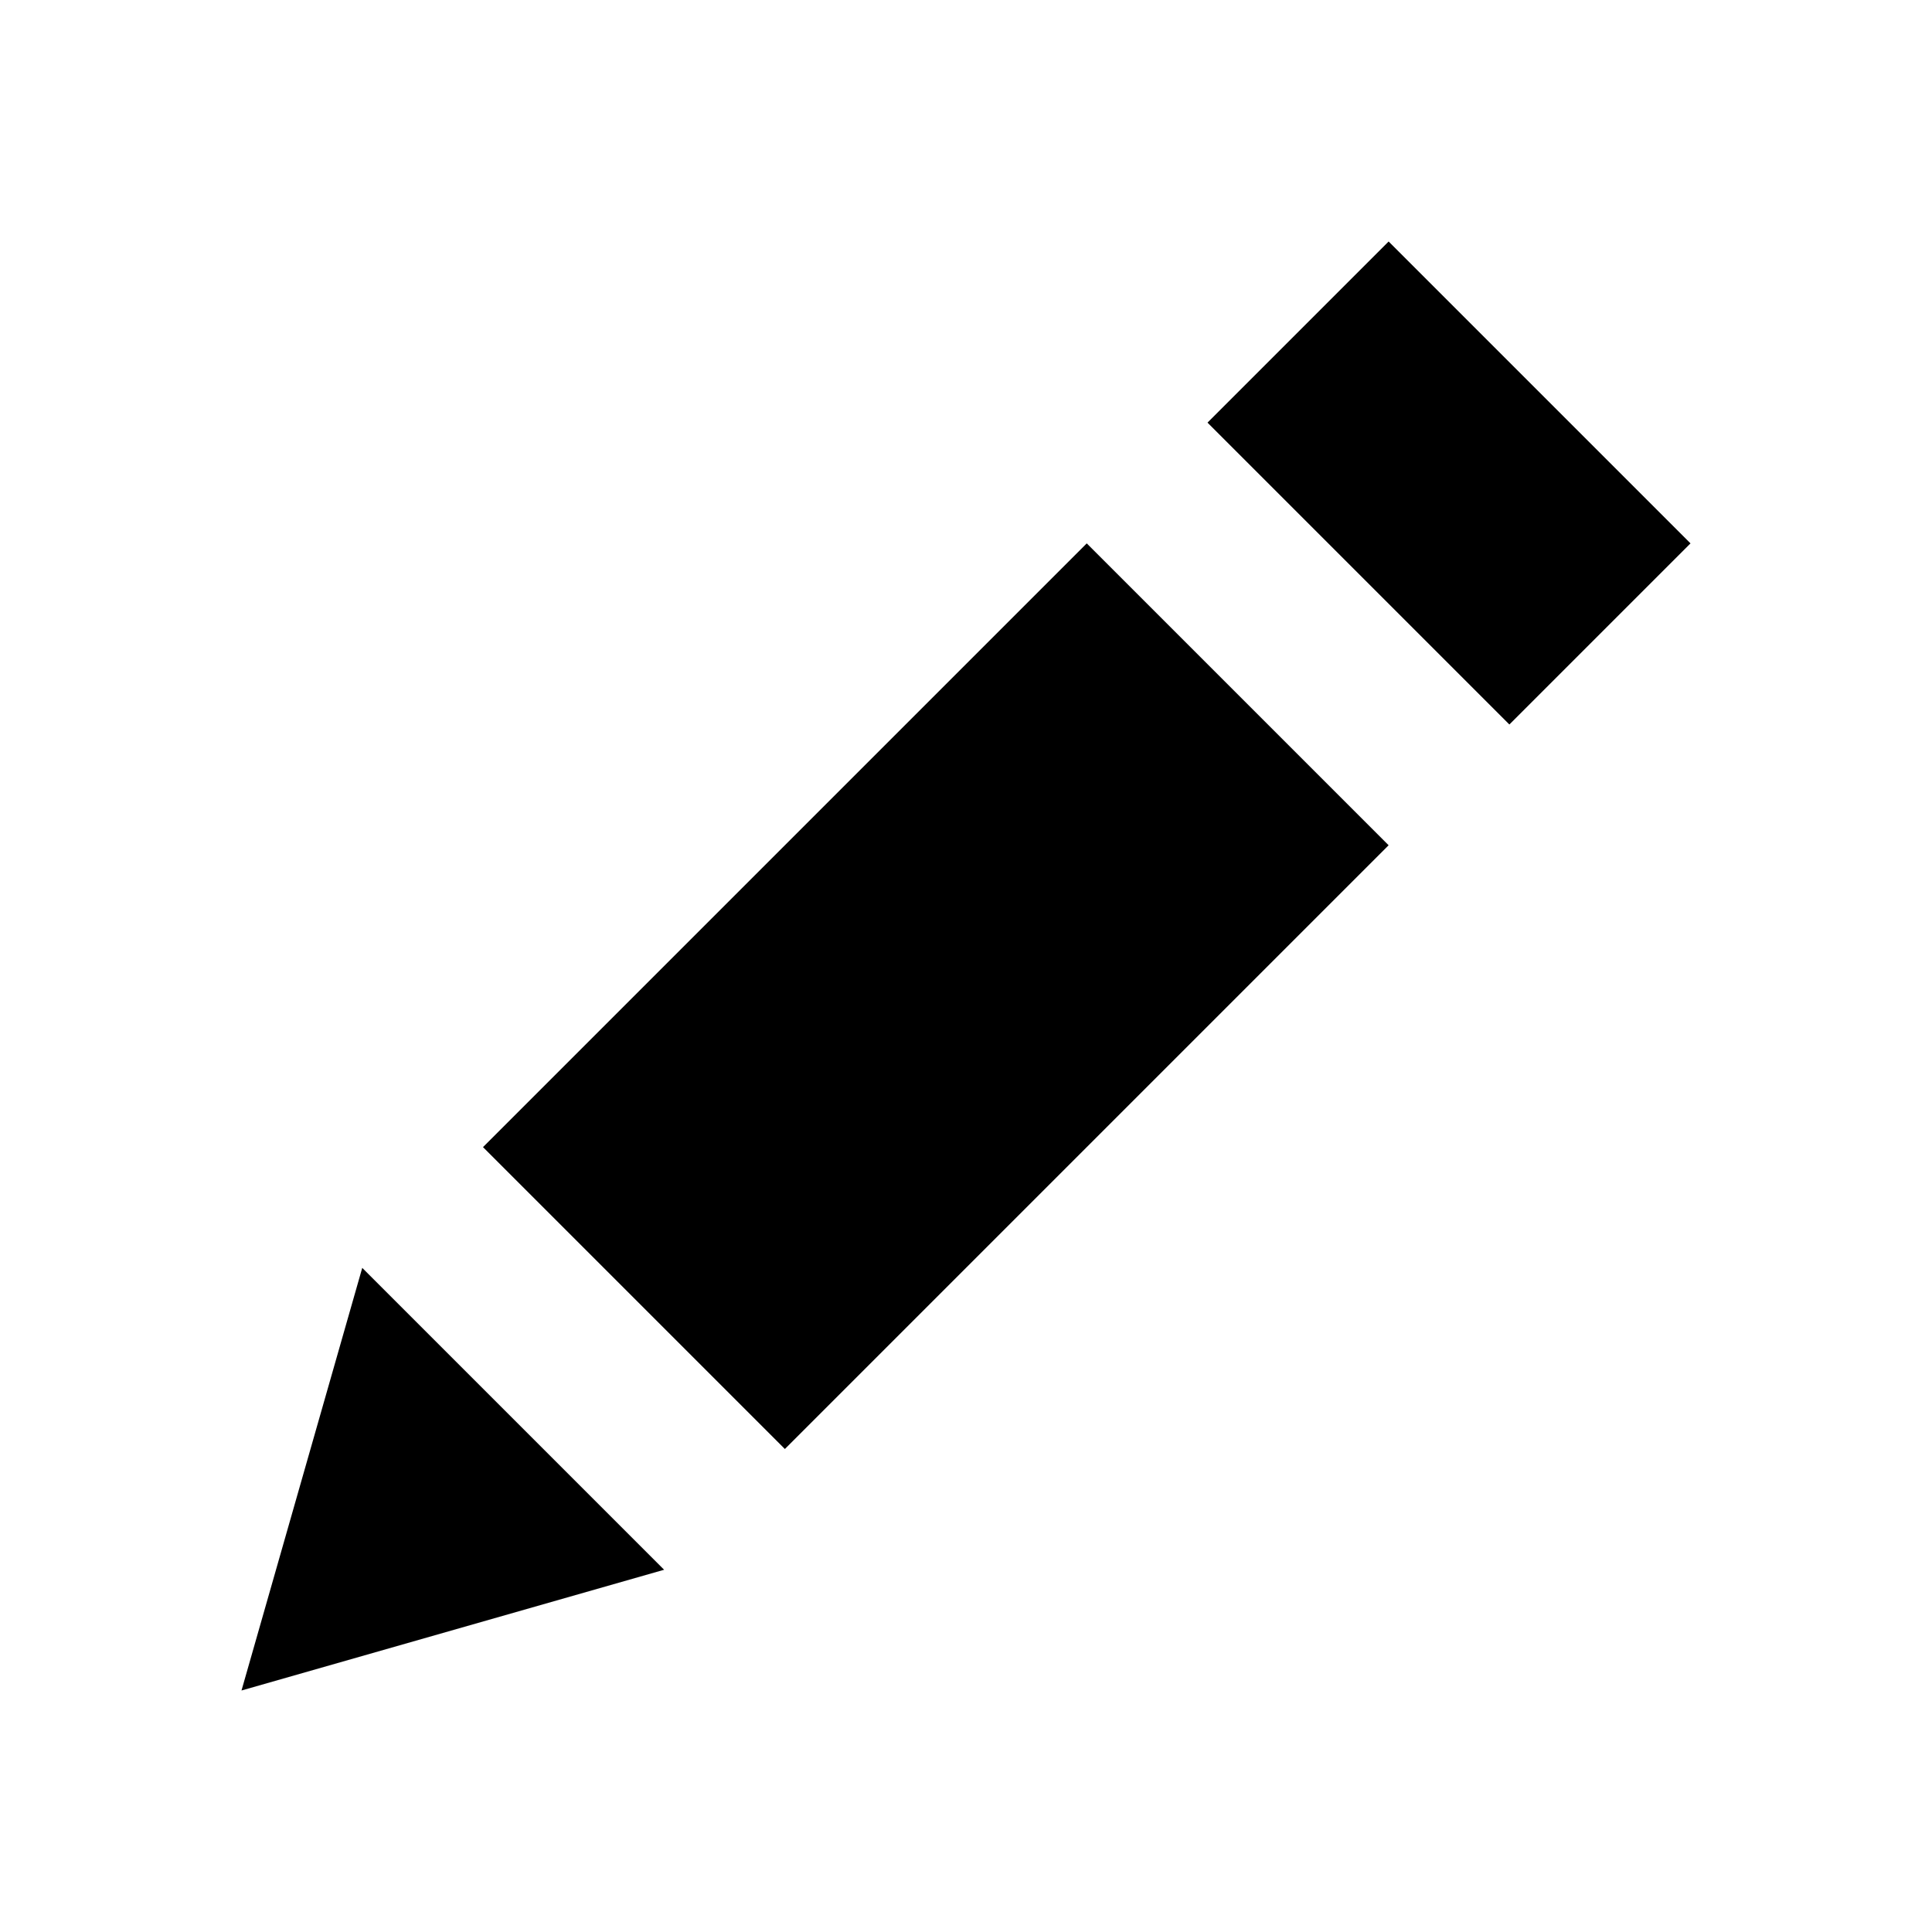
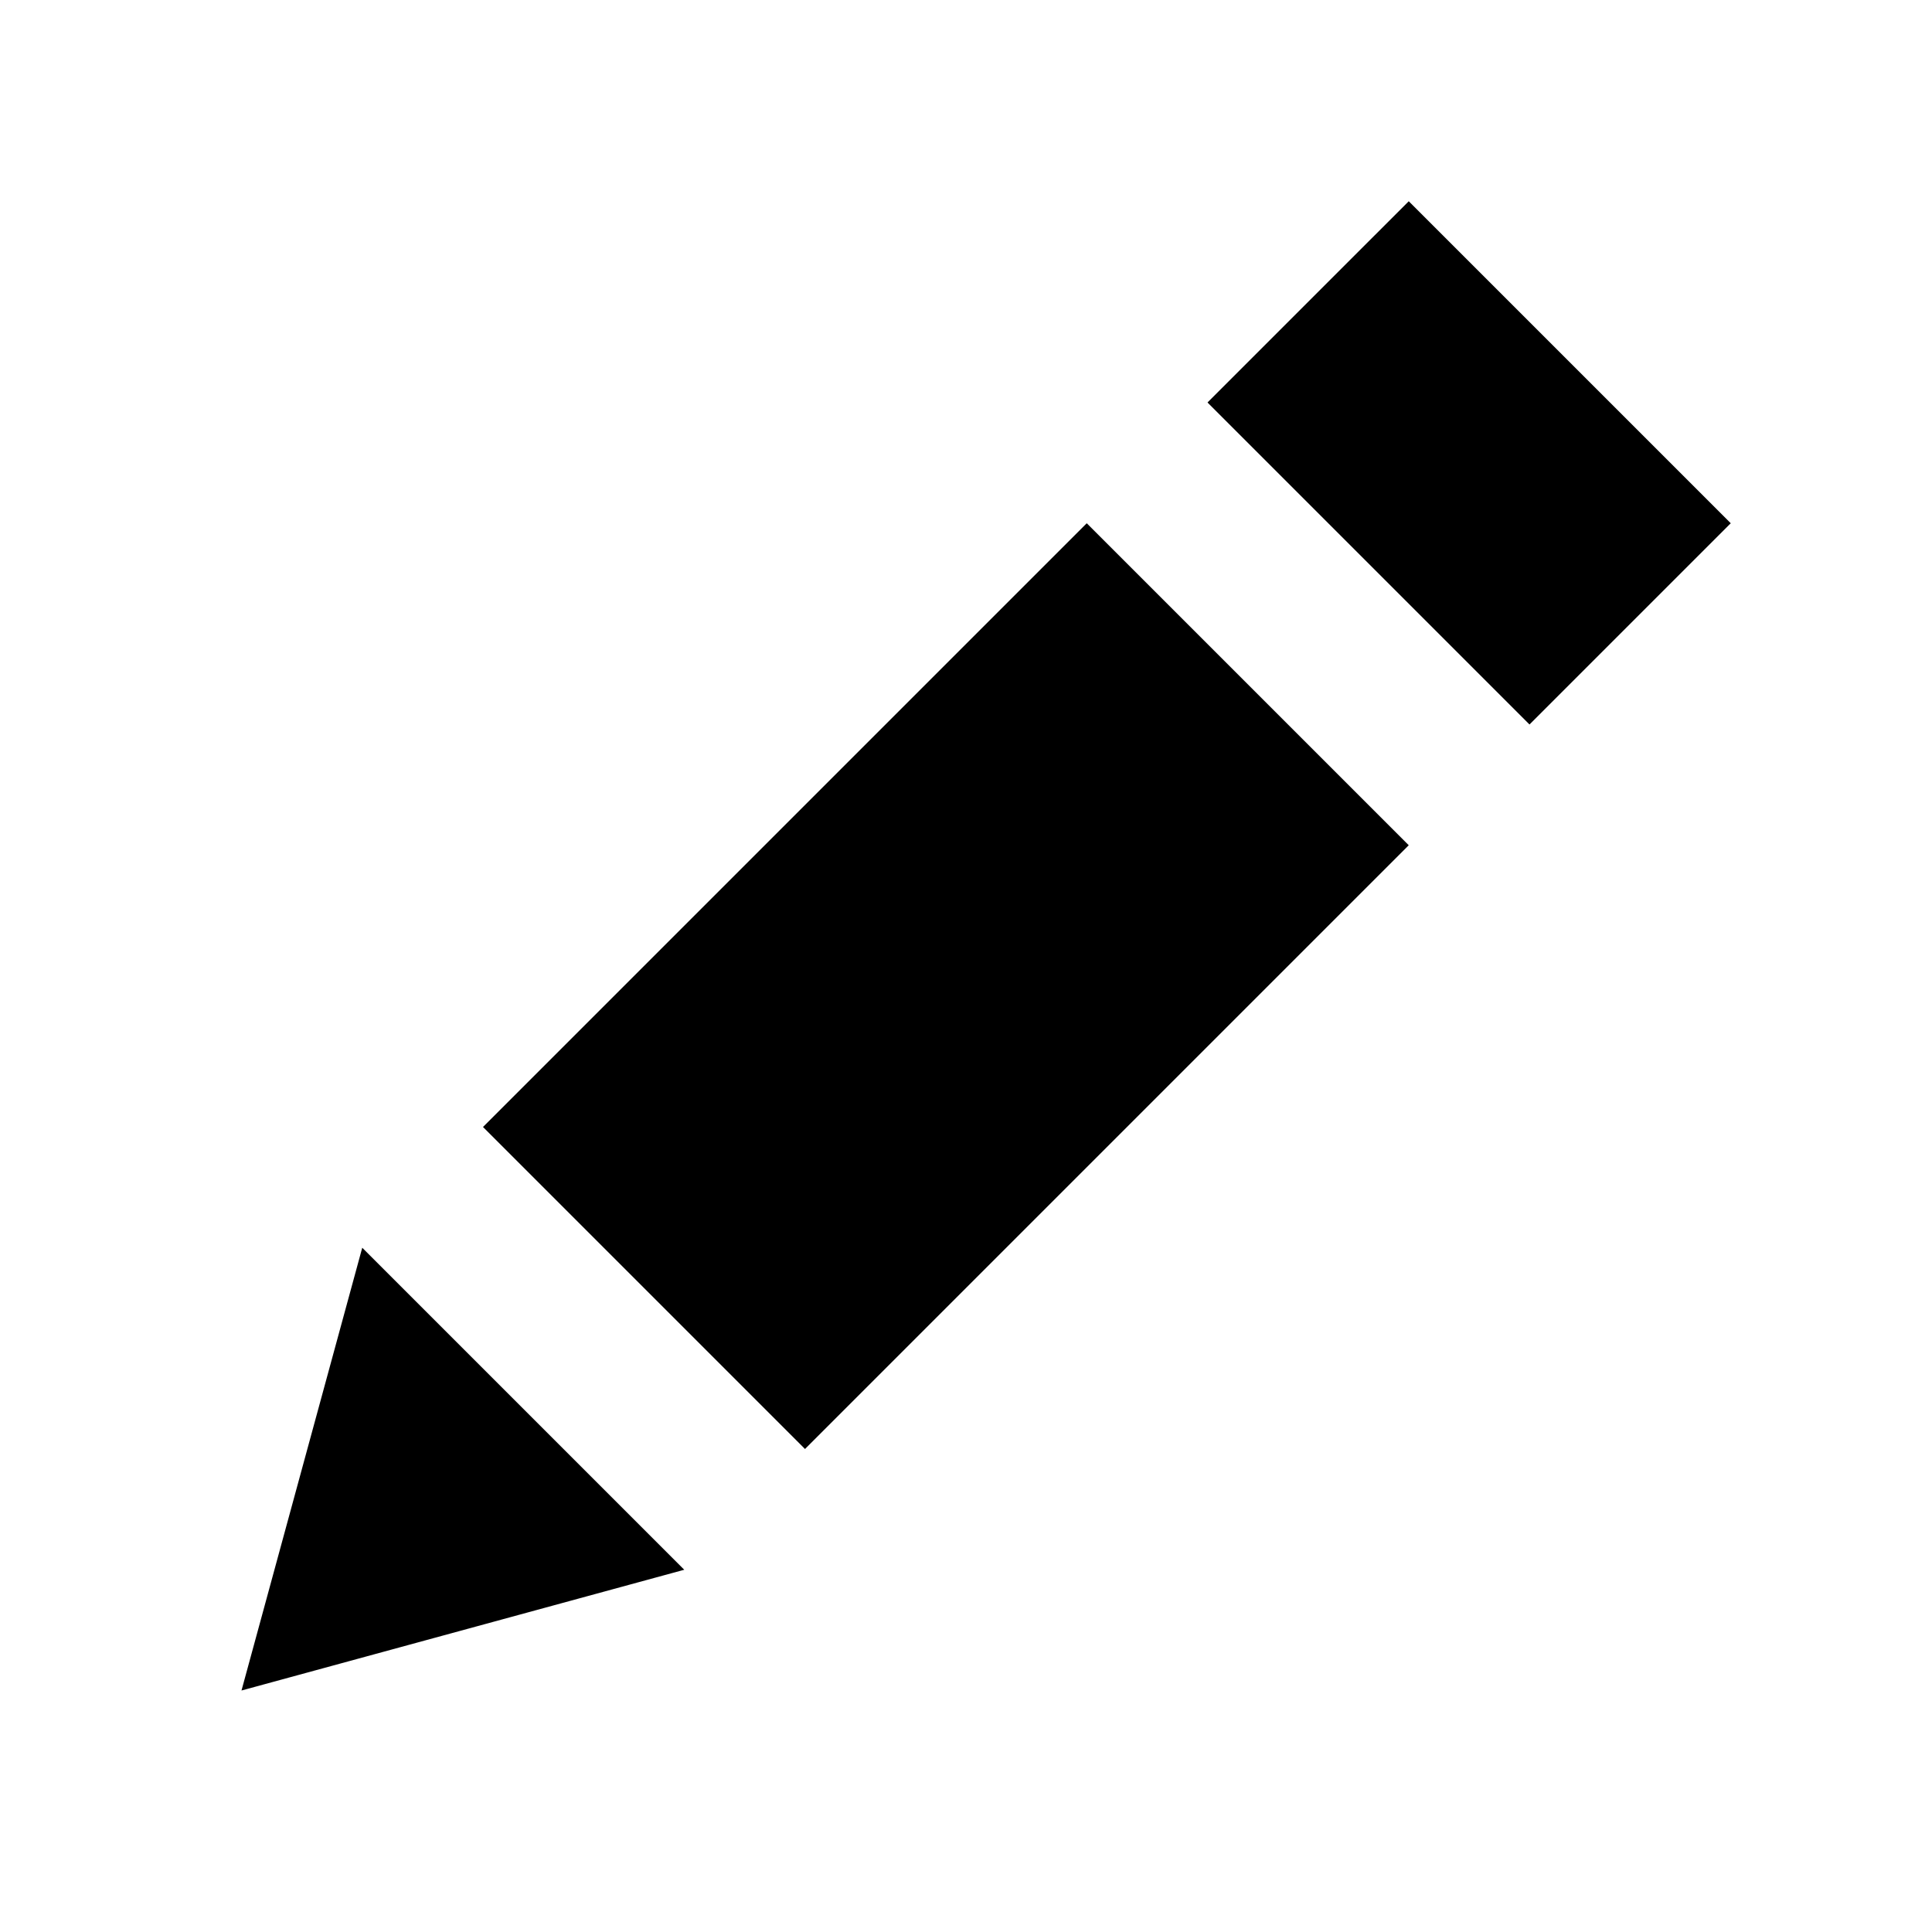
- <svg xmlns="http://www.w3.org/2000/svg" width="512" height="512" viewBox="0 0 512 512">
-   <path d="M320 112L368 64 448 144 400 192 320 112ZM128 304L288 144 368 224 208 384 128 304ZM96 336L176 416 64 448 96 336Z" />
+ <svg xmlns="http://www.w3.org/2000/svg" width="480" height="480" viewBox="0 0 480 480">
+   <path d="M200 360l150-150-80-80-150 150 80 80z m-140 60l110-30-80-80-30 110z m240-320l80 80 50-50-80-80-50 50z" />
</svg>
